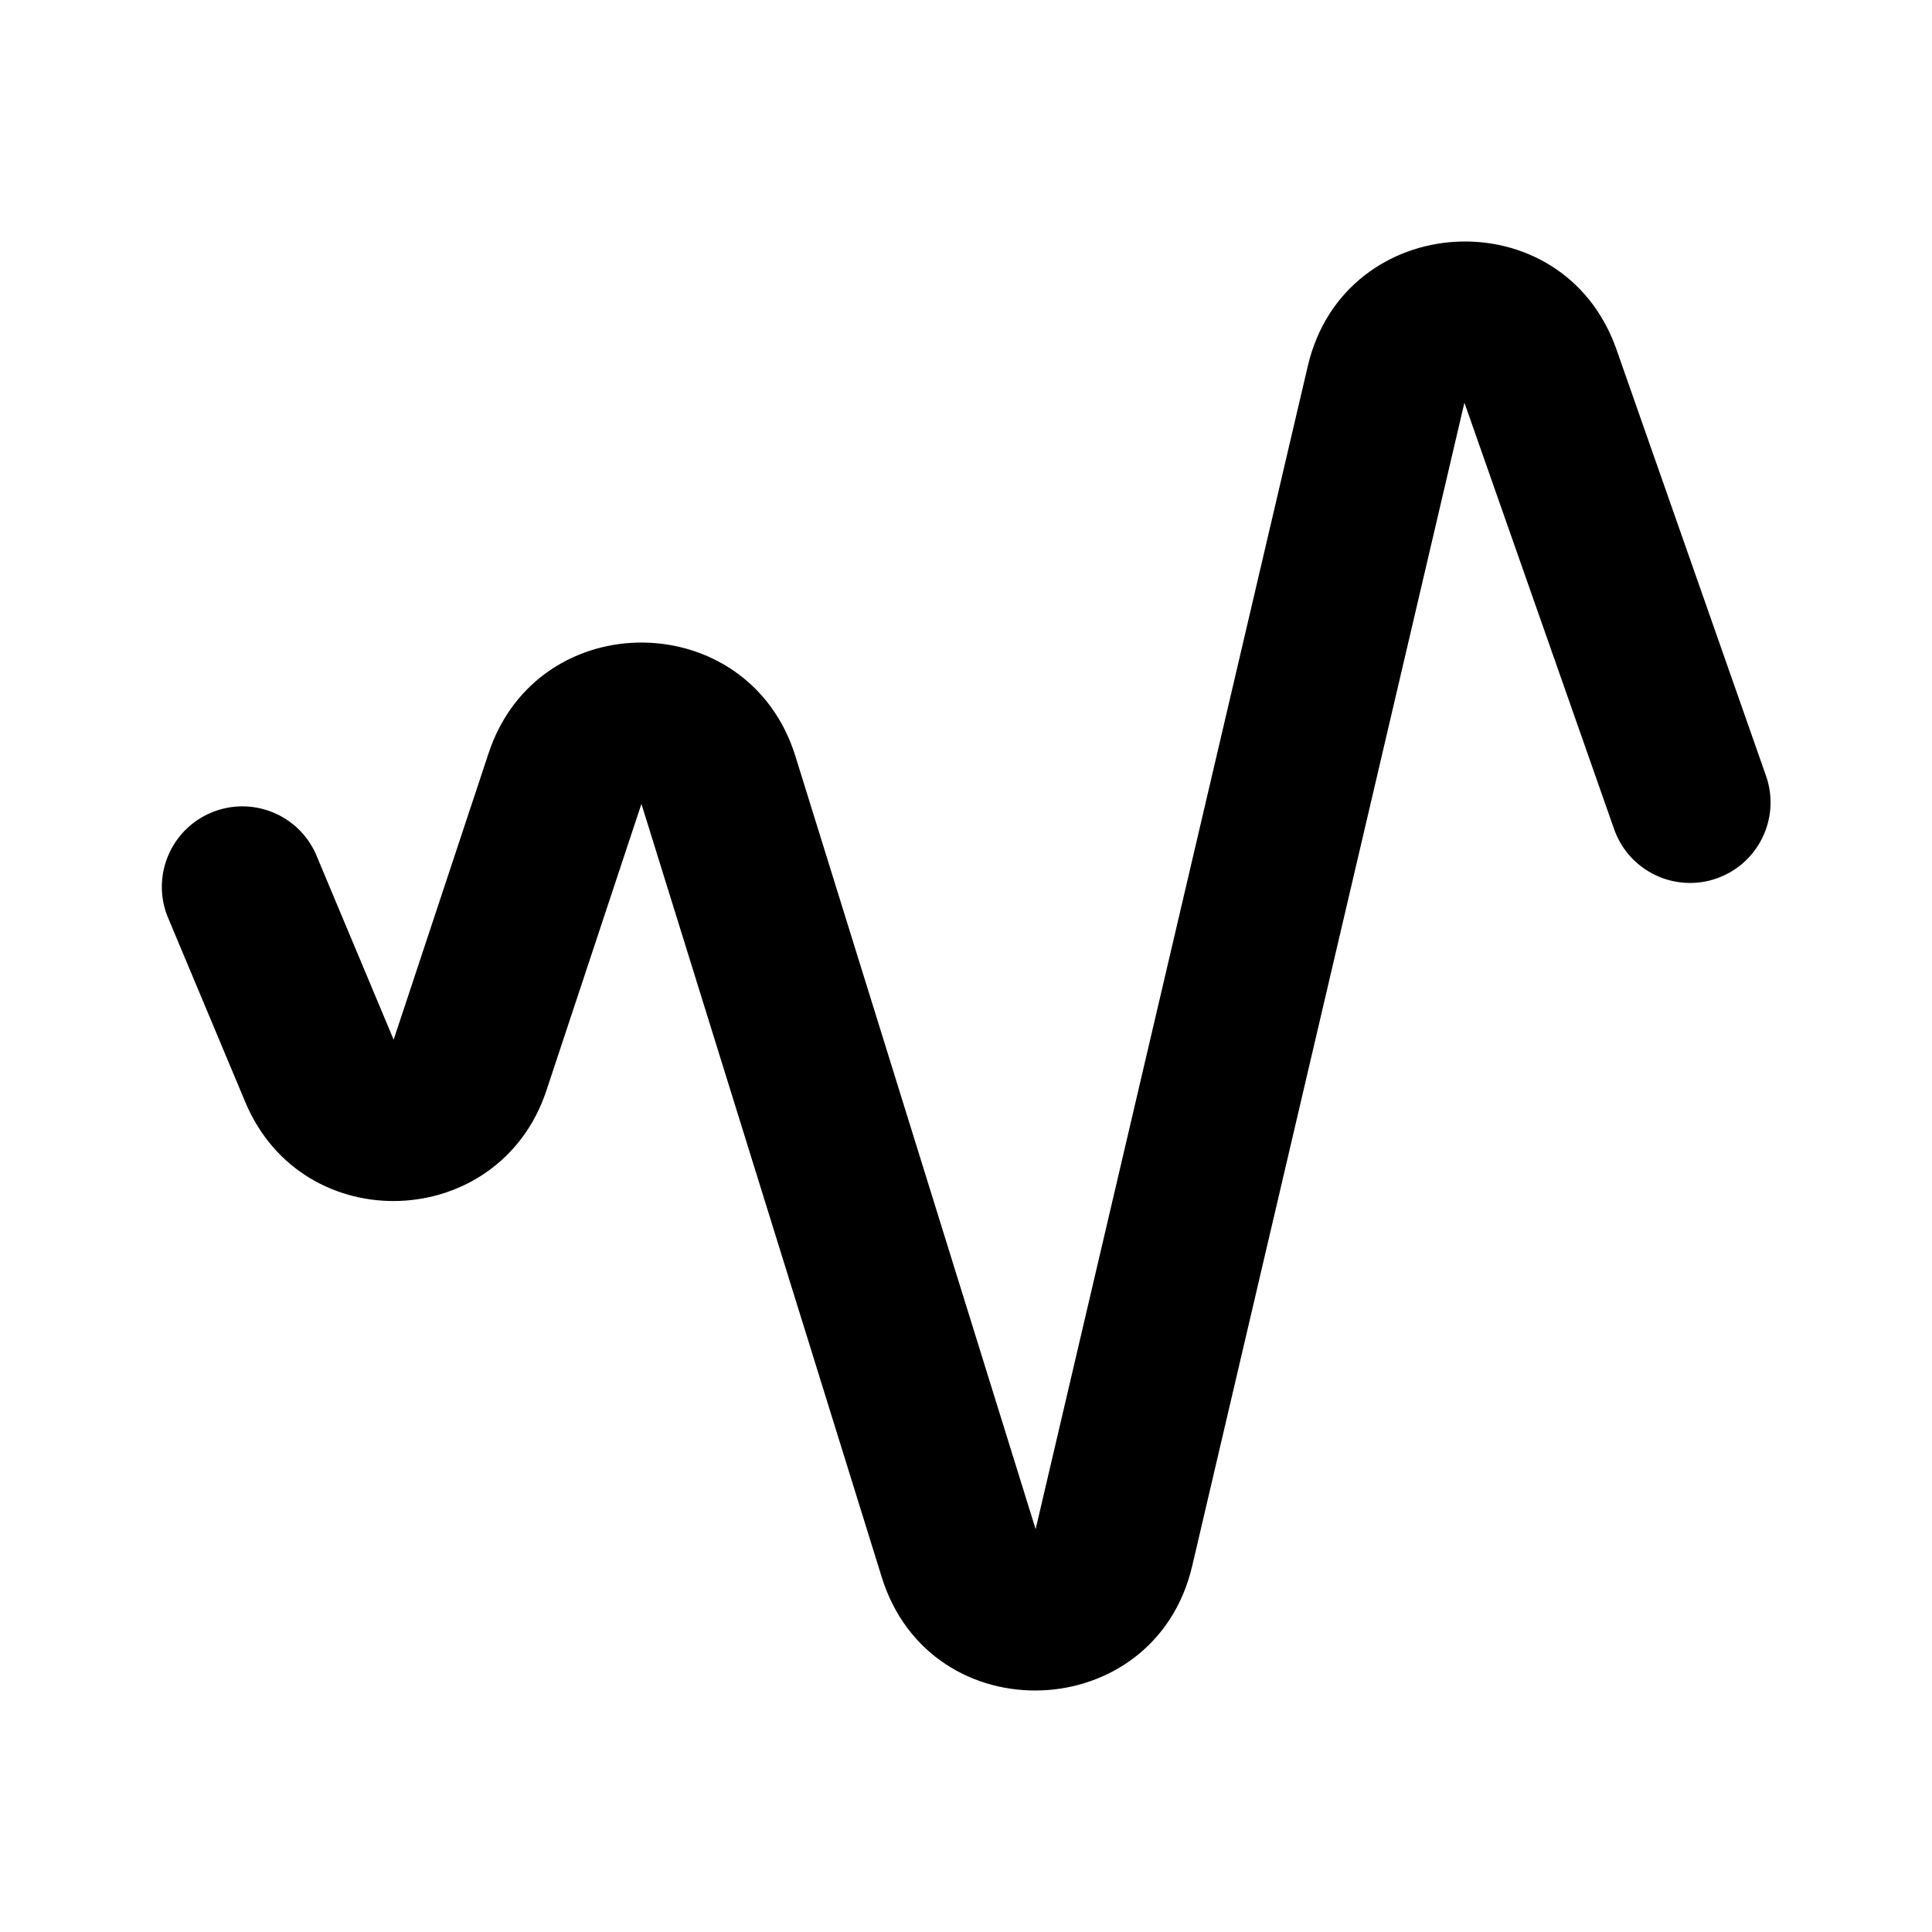
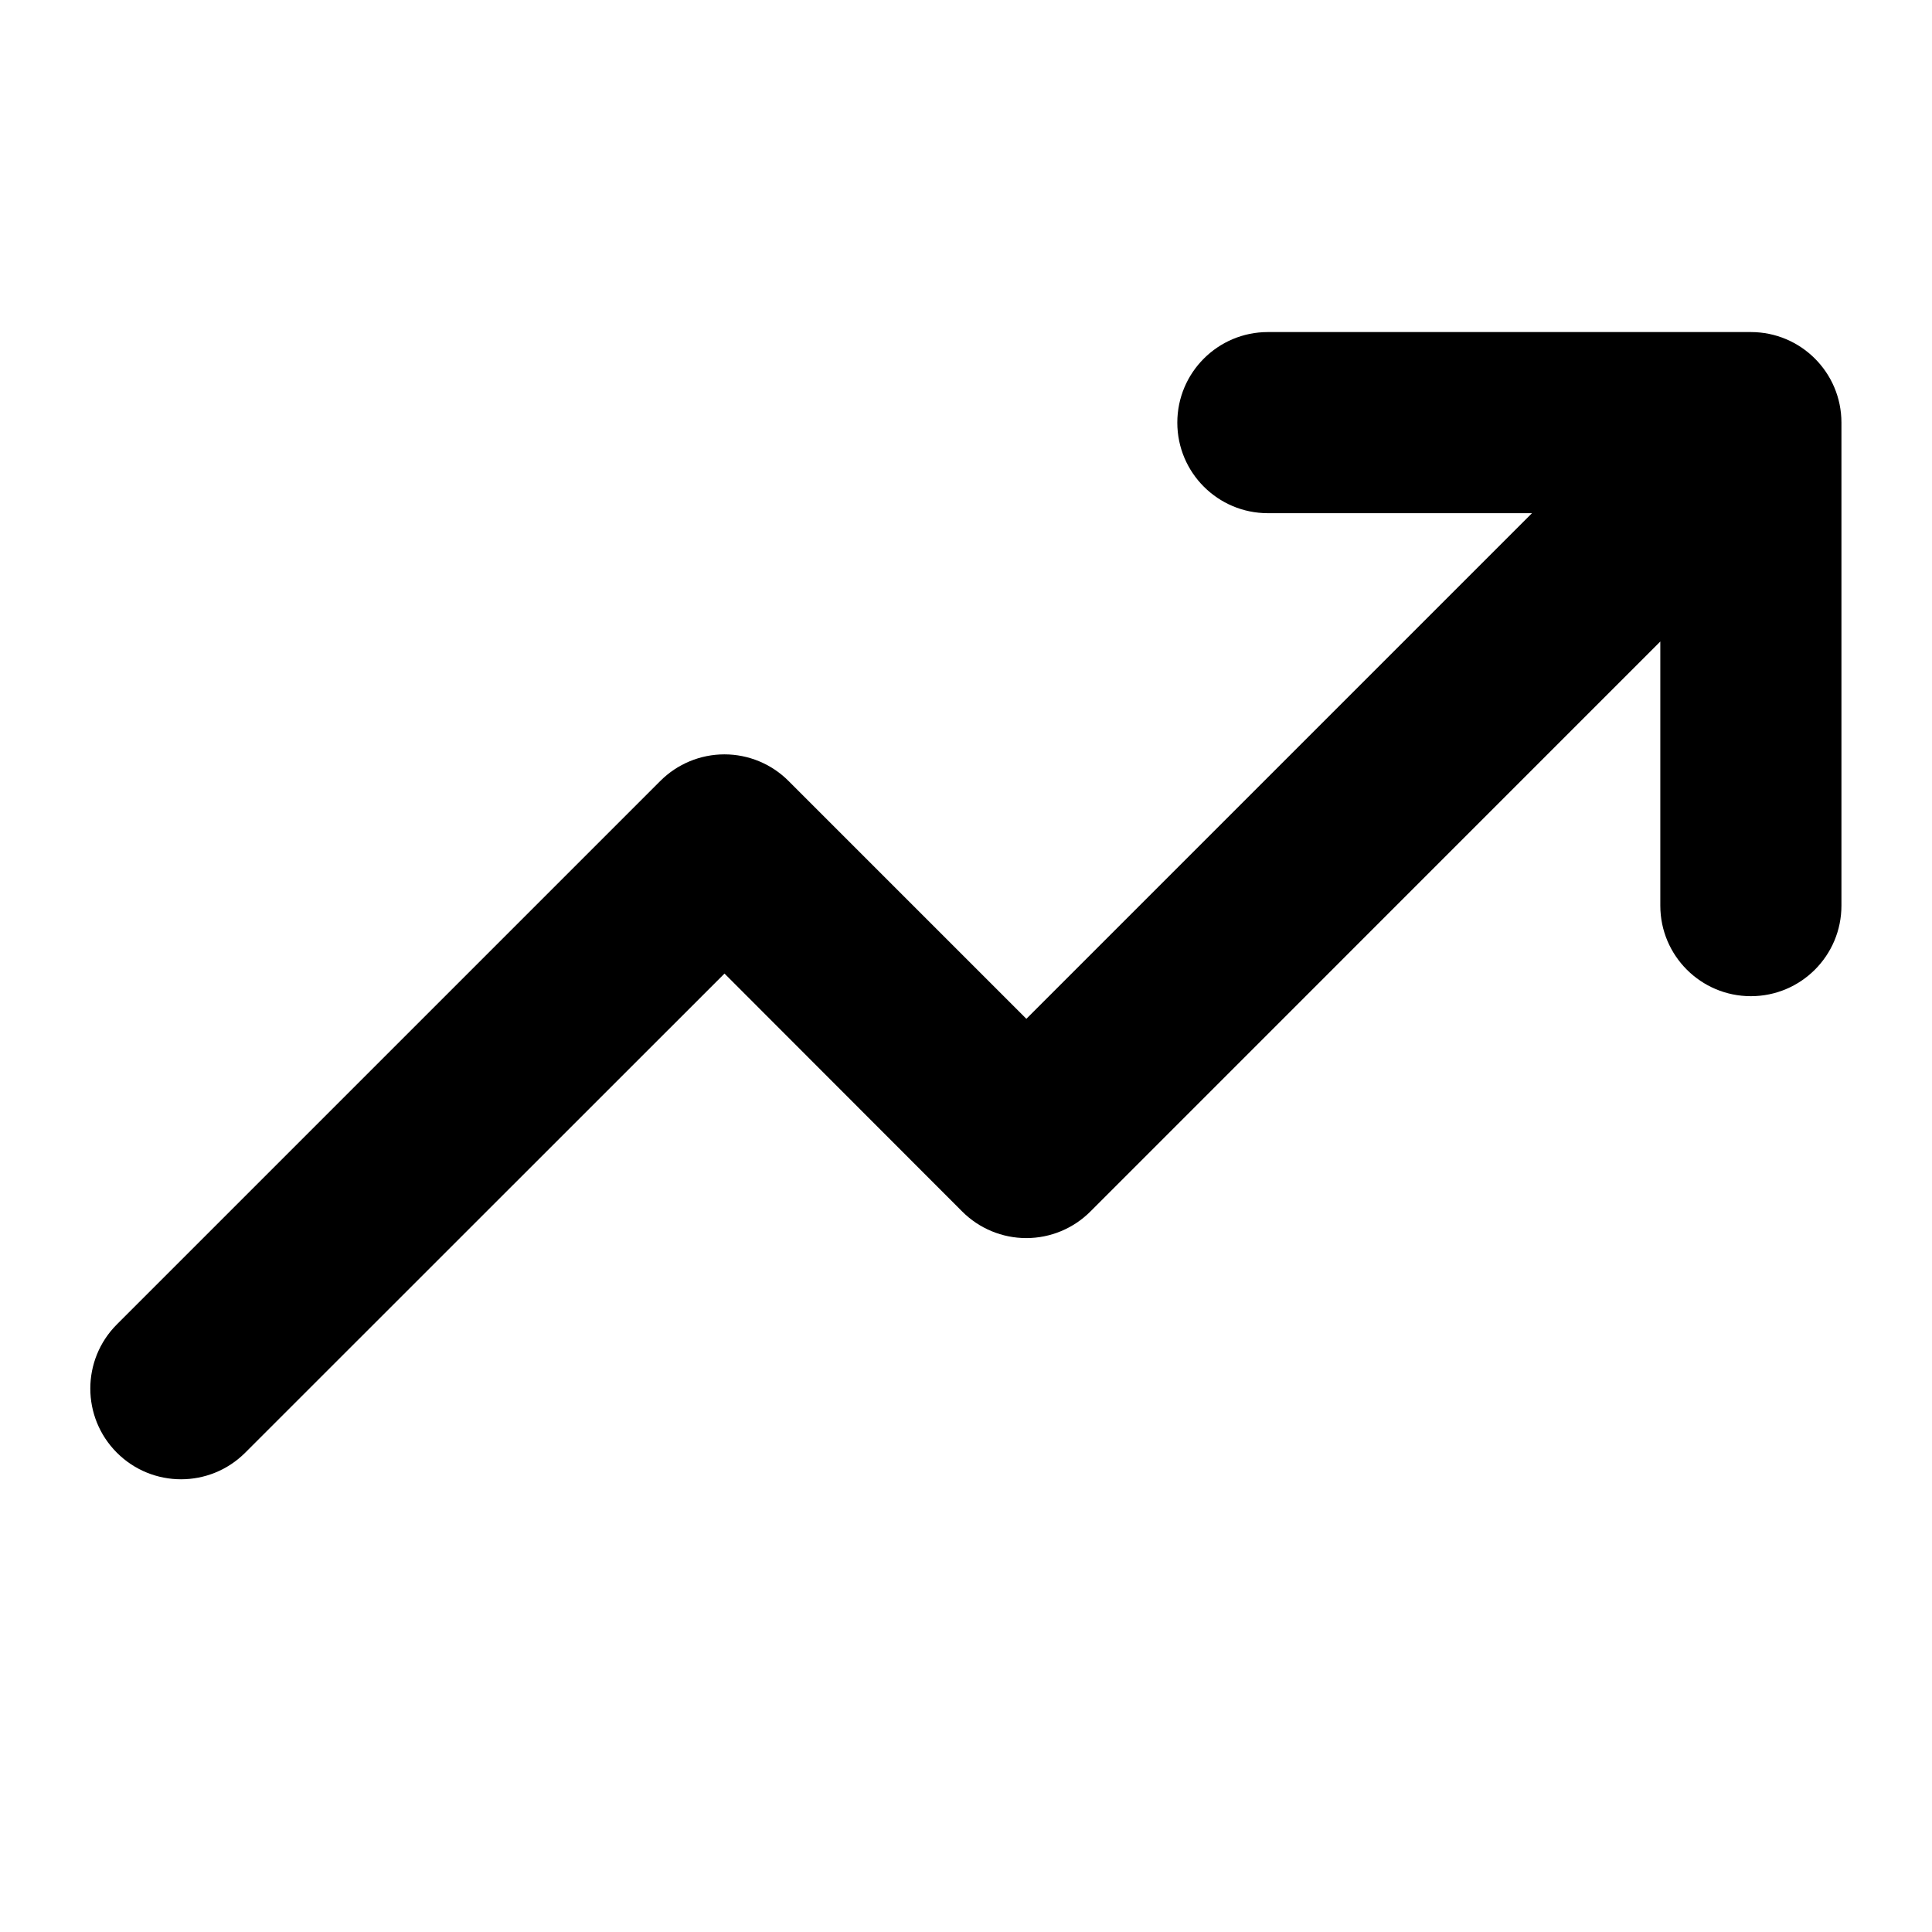
<svg xmlns="http://www.w3.org/2000/svg" fill="none" viewBox="0 0 24 24">
-   <path fill="#000" fill-rule="evenodd" d="m18.192 5.004 1.864 5.31a1 1 0 0 0 1.887-.662L20.08 4.34c-.665-1.893-3.378-1.741-3.834.207l-3.381 14.449L9.88 9.391c-.58-1.86-3.196-1.885-3.81-.036l-1.18 3.56-.969-2.312a1 1 0 0 0-1.844.772l.97 2.315c.715 1.71 3.159 1.613 3.741-.144l1.18-3.56 2.985 9.605c.607 1.952 3.392 1.848 3.857-.138l3.381-14.449Z" clip-rule="evenodd" />
+   <path fill="#000" d="M22.875 5.25v6a1.125 1.125 0 0 1-2.25 0V7.969l-7.079 7.08a1.125 1.125 0 0 1-1.594 0L9 12.094l-5.954 5.952a1.125 1.125 0 0 1-1.594-1.594l6.75-6.75a1.125 1.125 0 0 1 1.594 0l2.954 2.954 6.281-6.281H15.75a1.125 1.125 0 0 1 0-2.25h6a1.125 1.125 0 0 1 1.125 1.125Z" />
</svg>
